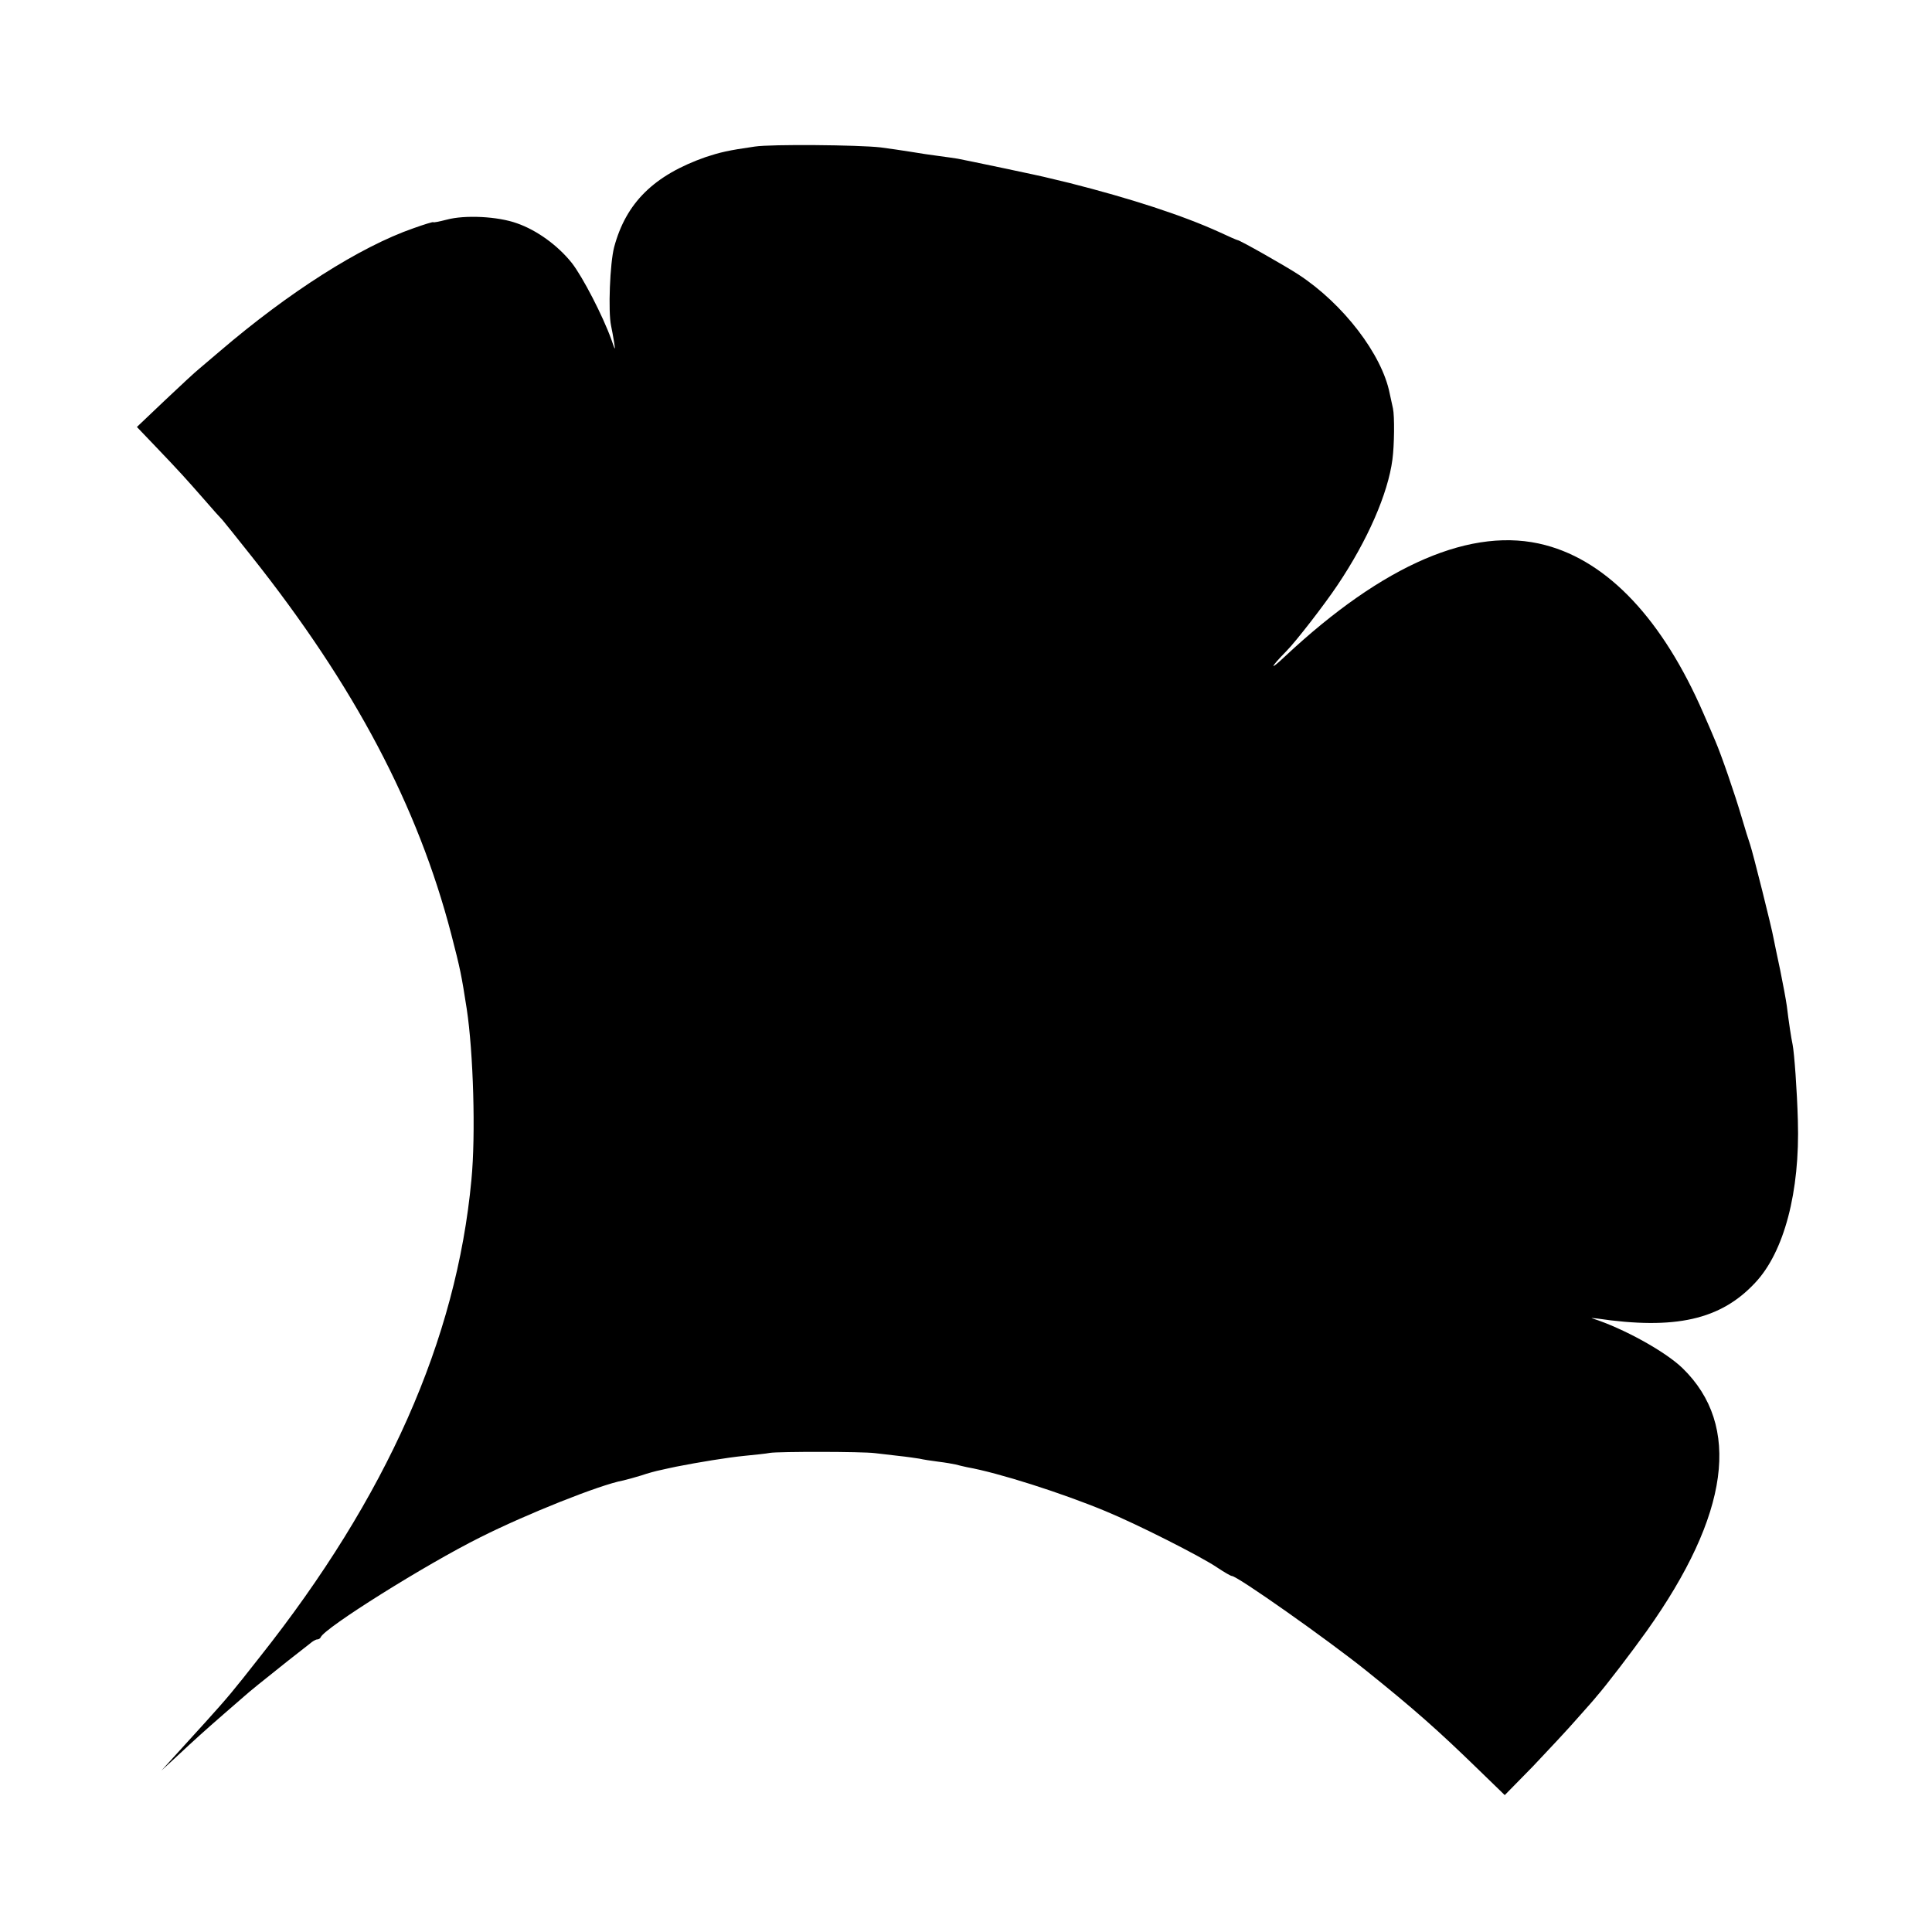
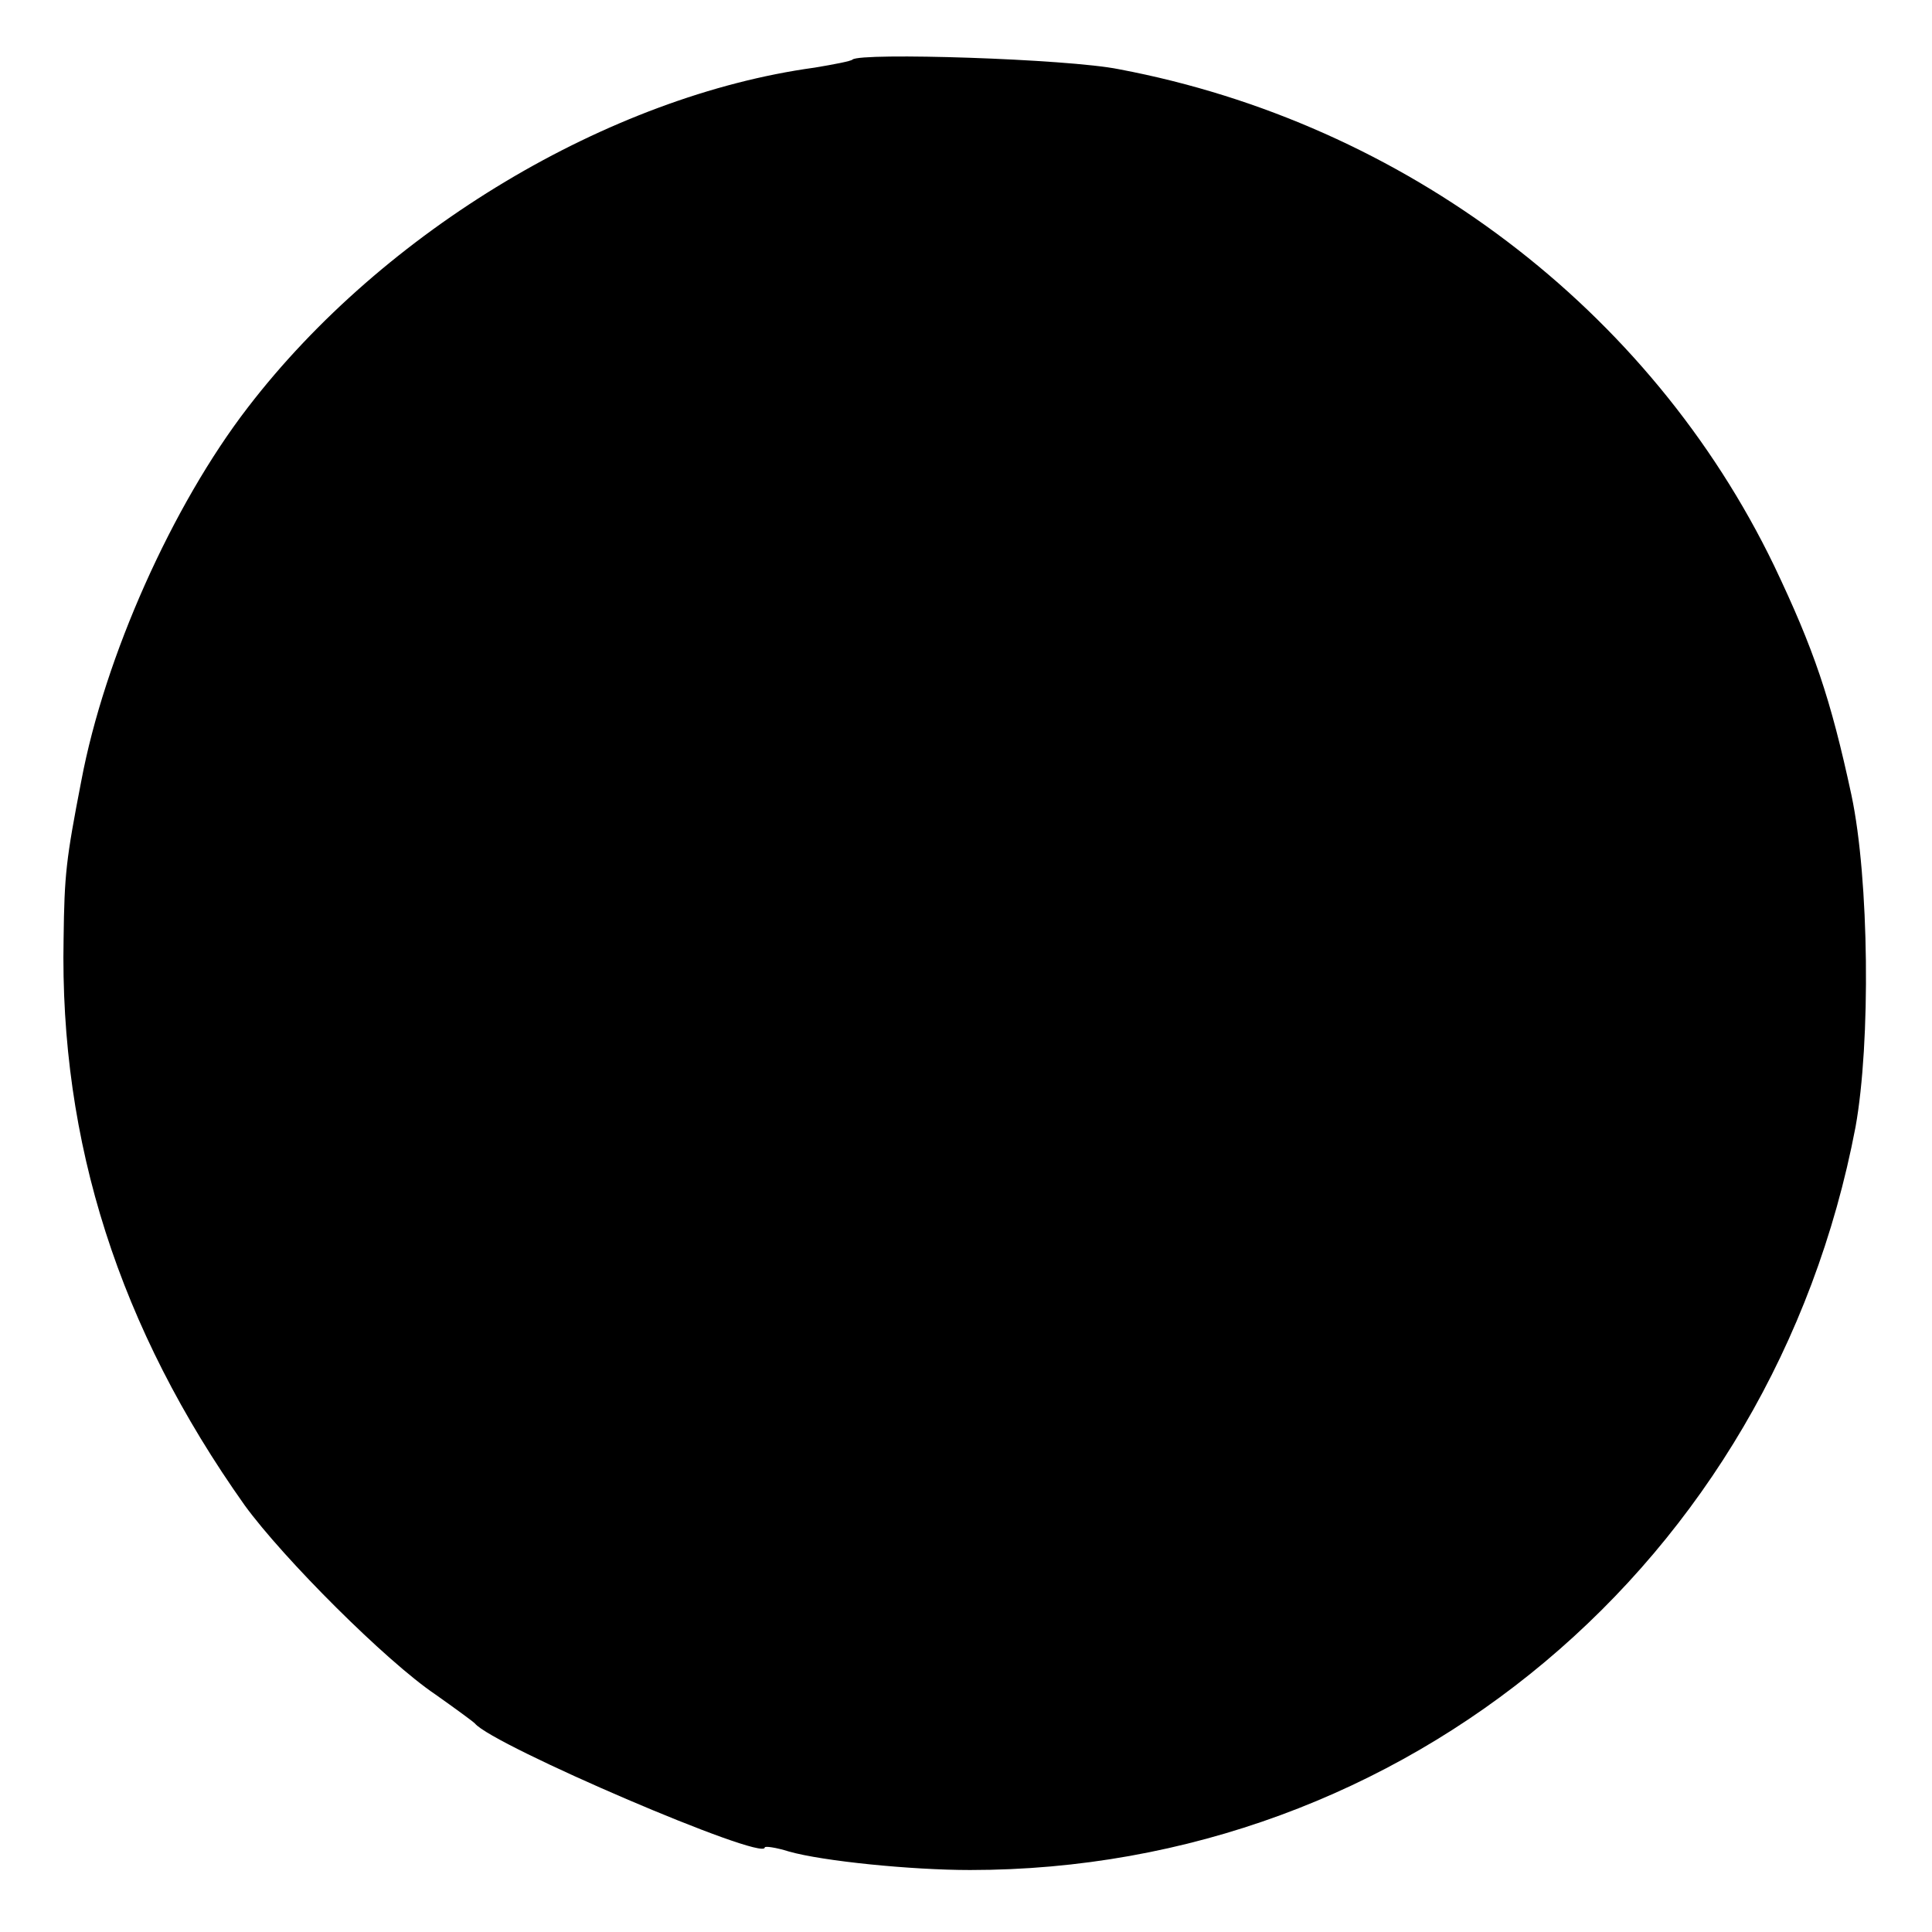
- <svg xmlns="http://www.w3.org/2000/svg" version="1.0" width="700pt" height="700pt" viewBox="0 0 700 700" preserveAspectRatio="xMidYMid meet">
-   <g transform="translate(0,700) scale(0.1,-0.1)" fill="#000000" stroke="none">
-     <path d="M2735 6469 c-98 -14 -126 -21 -178 -38 -188 -66 -289 -166 -332 -327 -15 -58 -22 -232 -11 -284 3 -14 8 -41 11 -60 5 -32 4 -31 -10 10 -31 86 -104 227 -143 277 -51 64 -127 119 -199 144 -69 25 -189 31 -255 13 -27 -7 -48 -11 -48 -9 0 2 -33 -8 -72 -22 -193 -67 -452 -232 -702 -446 -27 -23 -60 -51 -73 -62 -14 -11 -70 -63 -126 -116 l-101 -96 66 -69 c90 -94 114 -121 178 -194 30 -35 60 -68 66 -74 5 -6 53 -65 105 -131 374 -471 603 -905 724 -1370 33 -127 37 -148 56 -270 24 -157 33 -457 17 -620 -54 -579 -307 -1149 -767 -1729 -98 -125 -114 -144 -196 -235 -54 -59 -60 -66 -120 -132 l-40 -44 50 46 c76 71 104 96 175 158 36 31 70 61 76 66 14 13 72 60 154 125 36 28 73 57 83 65 9 8 21 15 26 15 5 0 11 3 13 8 14 34 381 264 578 362 167 84 435 191 518 206 13 3 42 11 65 18 23 8 56 17 72 20 17 4 41 9 55 12 81 16 185 33 245 39 39 4 81 8 95 11 32 5 334 5 380 -1 19 -2 58 -7 86 -10 29 -3 62 -8 75 -10 13 -3 44 -8 69 -11 25 -3 53 -8 62 -10 10 -3 29 -7 42 -10 113 -20 342 -93 501 -159 112 -46 346 -164 406 -205 24 -16 48 -30 52 -30 20 0 346 -230 487 -343 173 -139 259 -215 403 -355 l99 -96 102 104 c55 58 128 136 161 174 33 37 65 73 70 80 32 36 129 163 181 236 301 423 344 745 130 953 -63 61 -216 145 -326 180 -8 2 -1 2 15 0 284 -42 449 -5 574 129 105 111 163 330 155 588 -3 110 -13 245 -19 275 -5 23 -14 82 -21 140 -3 22 -14 81 -24 130 -11 50 -21 101 -24 115 -6 36 -75 311 -85 340 -5 14 -19 59 -31 100 -24 82 -74 227 -95 275 -7 17 -26 62 -43 100 -147 339 -345 550 -573 610 -263 70 -586 -69 -944 -404 -57 -54 -54 -41 5 19 35 35 140 171 186 240 109 162 183 332 199 455 7 51 8 158 2 185 -2 8 -7 33 -12 55 -28 141 -168 324 -330 430 -47 31 -213 125 -221 125 -2 0 -32 13 -66 29 -134 61 -322 122 -543 178 -33 8 -67 16 -75 18 -25 7 -303 65 -330 70 -14 2 -45 7 -70 10 -25 3 -70 10 -100 15 -30 5 -80 12 -110 16 -79 9 -396 12 -455 3z" />
+ <svg xmlns="http://www.w3.org/2000/svg" version="1.0" width="240pt" height="240pt" viewBox="0 0 240 240" preserveAspectRatio="xMidYMid meet">
+   <g transform="translate(0,240) scale(0.1,-0.1)" fill="#000000" stroke="none">
+     <path d="M1059 2326 c-2 -2 -23 -6 -47 -10 -255 -35 -535 -202 -704 -422 -94 -122 -178 -310 -207 -464 -19 -98 -21 -116 -22 -196 -5 -253 69 -484 225 -704 48 -66 176 -194 237 -235 24 -17 46 -33 49 -36 22 -27 360 -172 360 -154 0 2 14 0 30 -5 42 -12 152 -23 225 -23 541 0 997 382 1100 923 19 105 17 308 -5 412 -26 121 -47 182 -96 285 -154 319 -459 550 -814 617 -64 13 -321 21 -331 12z" />
  </g>
</svg>
